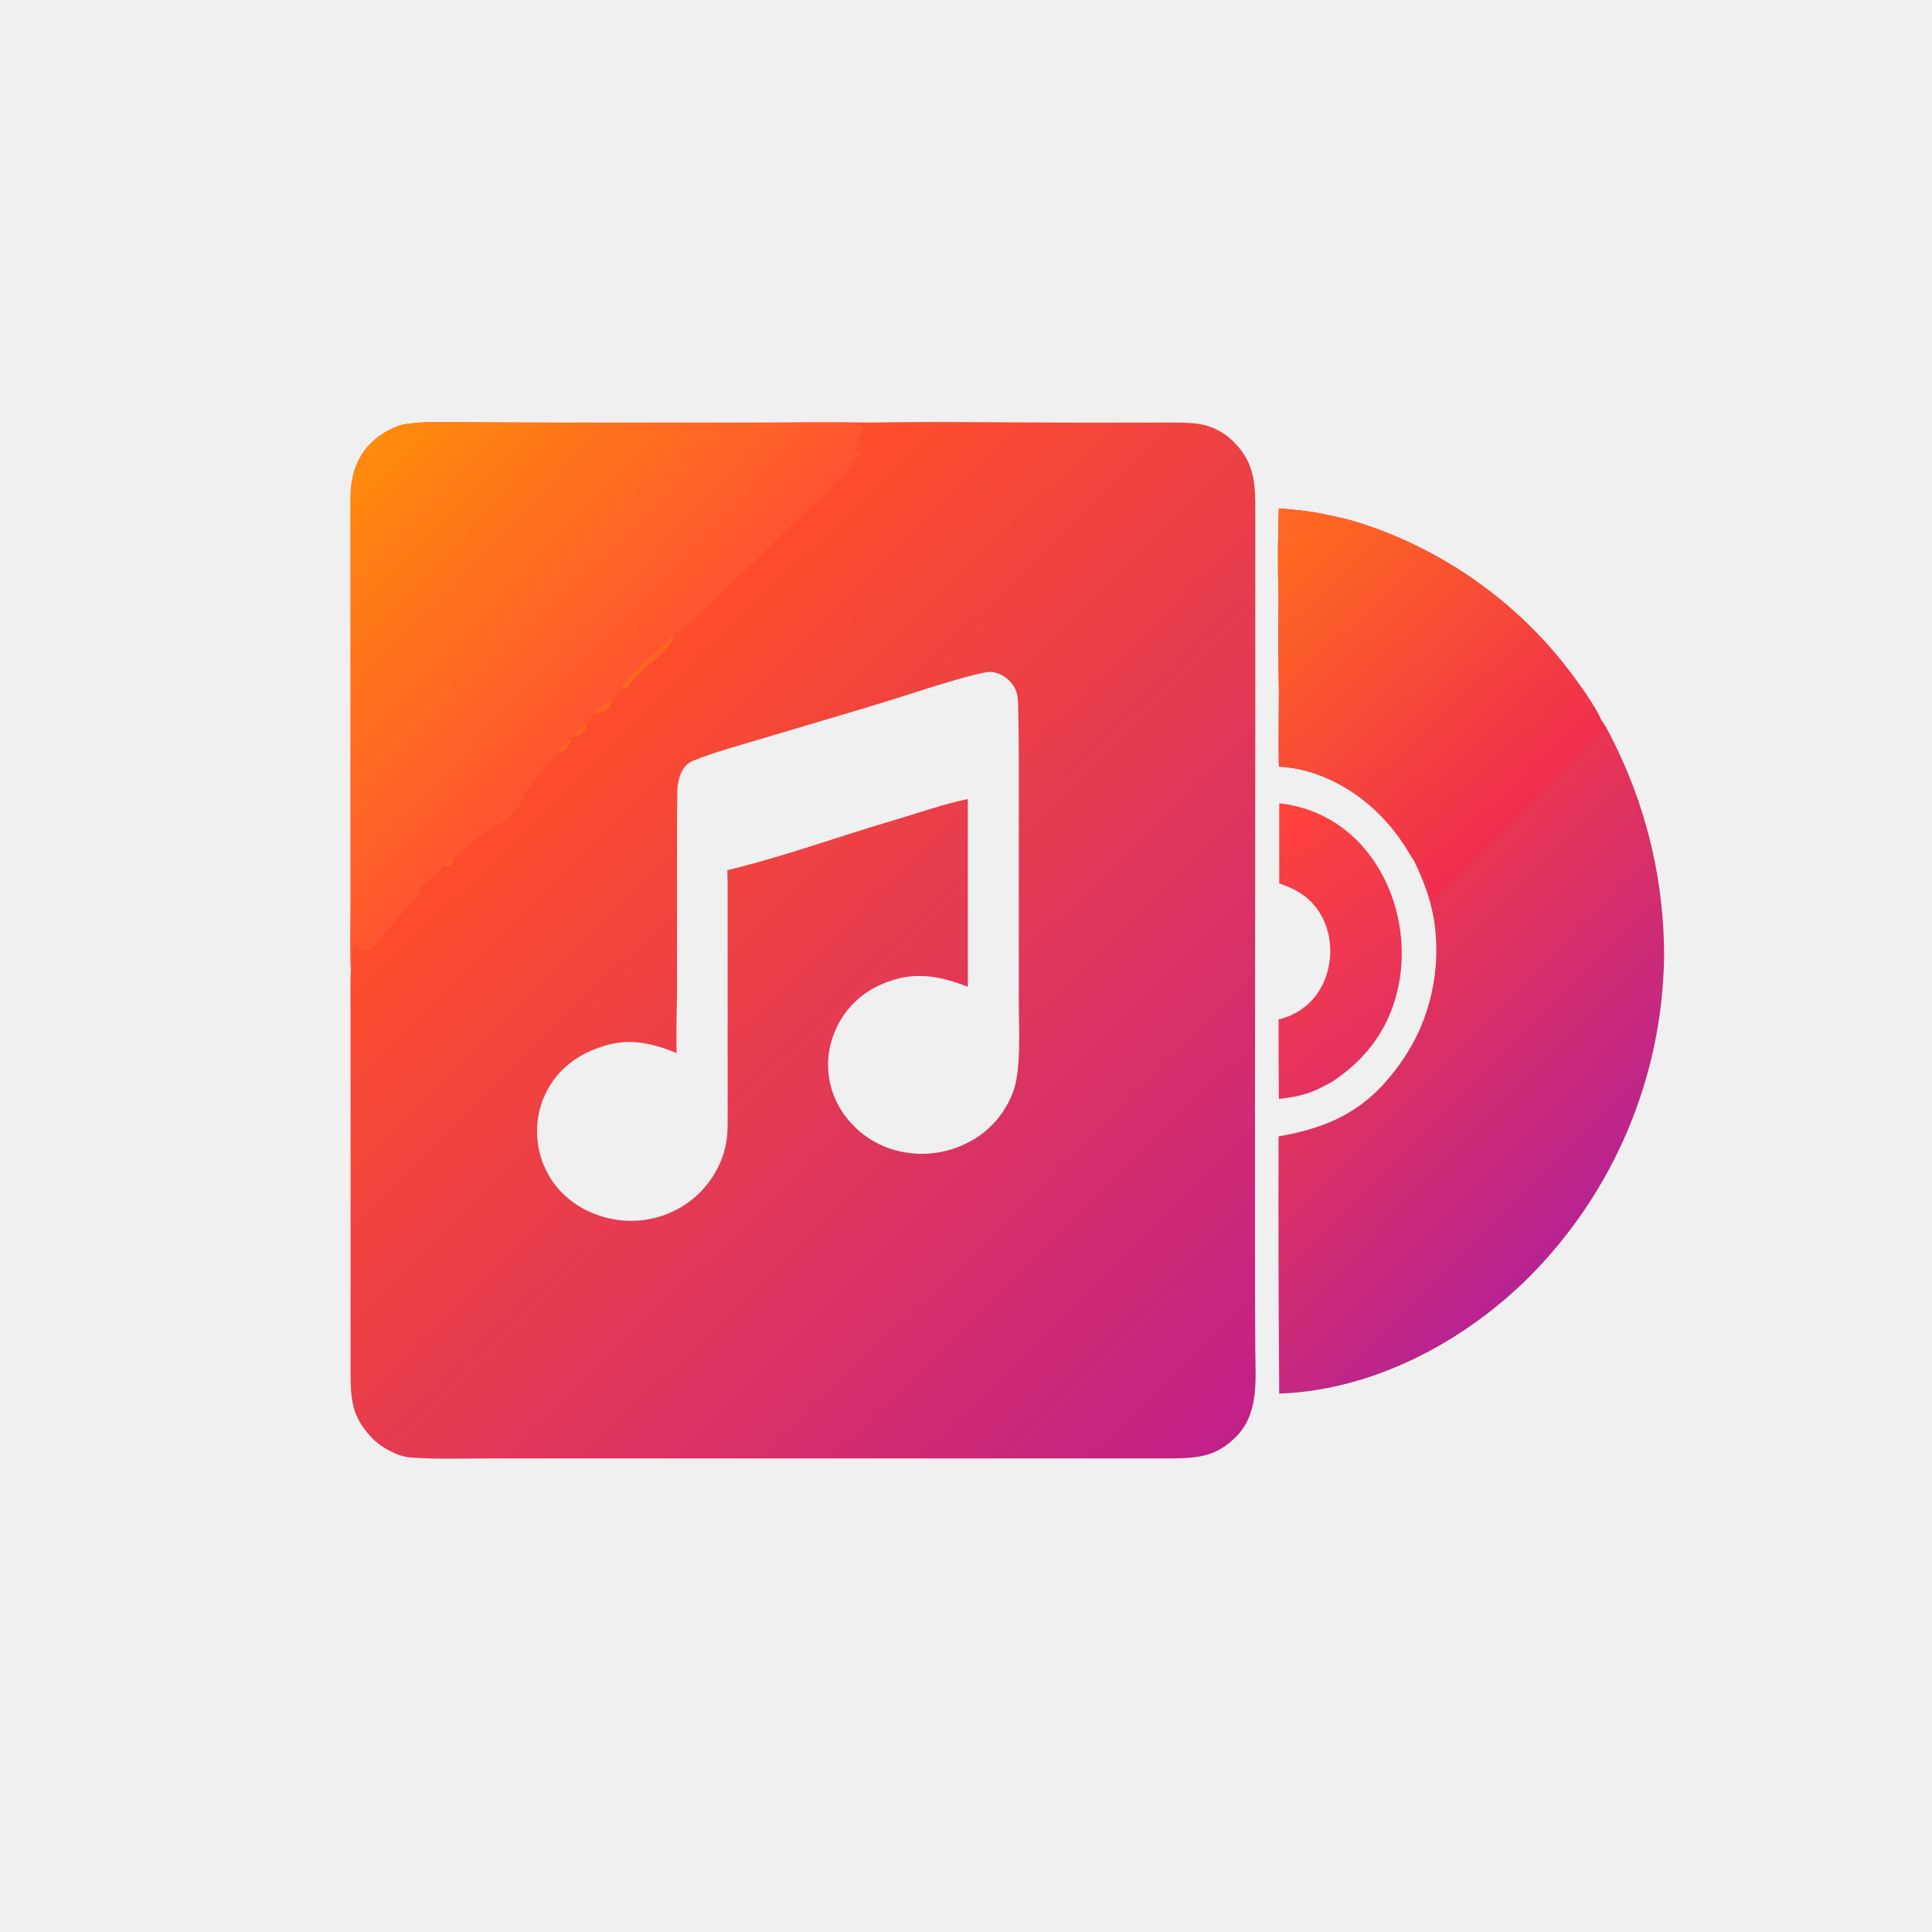
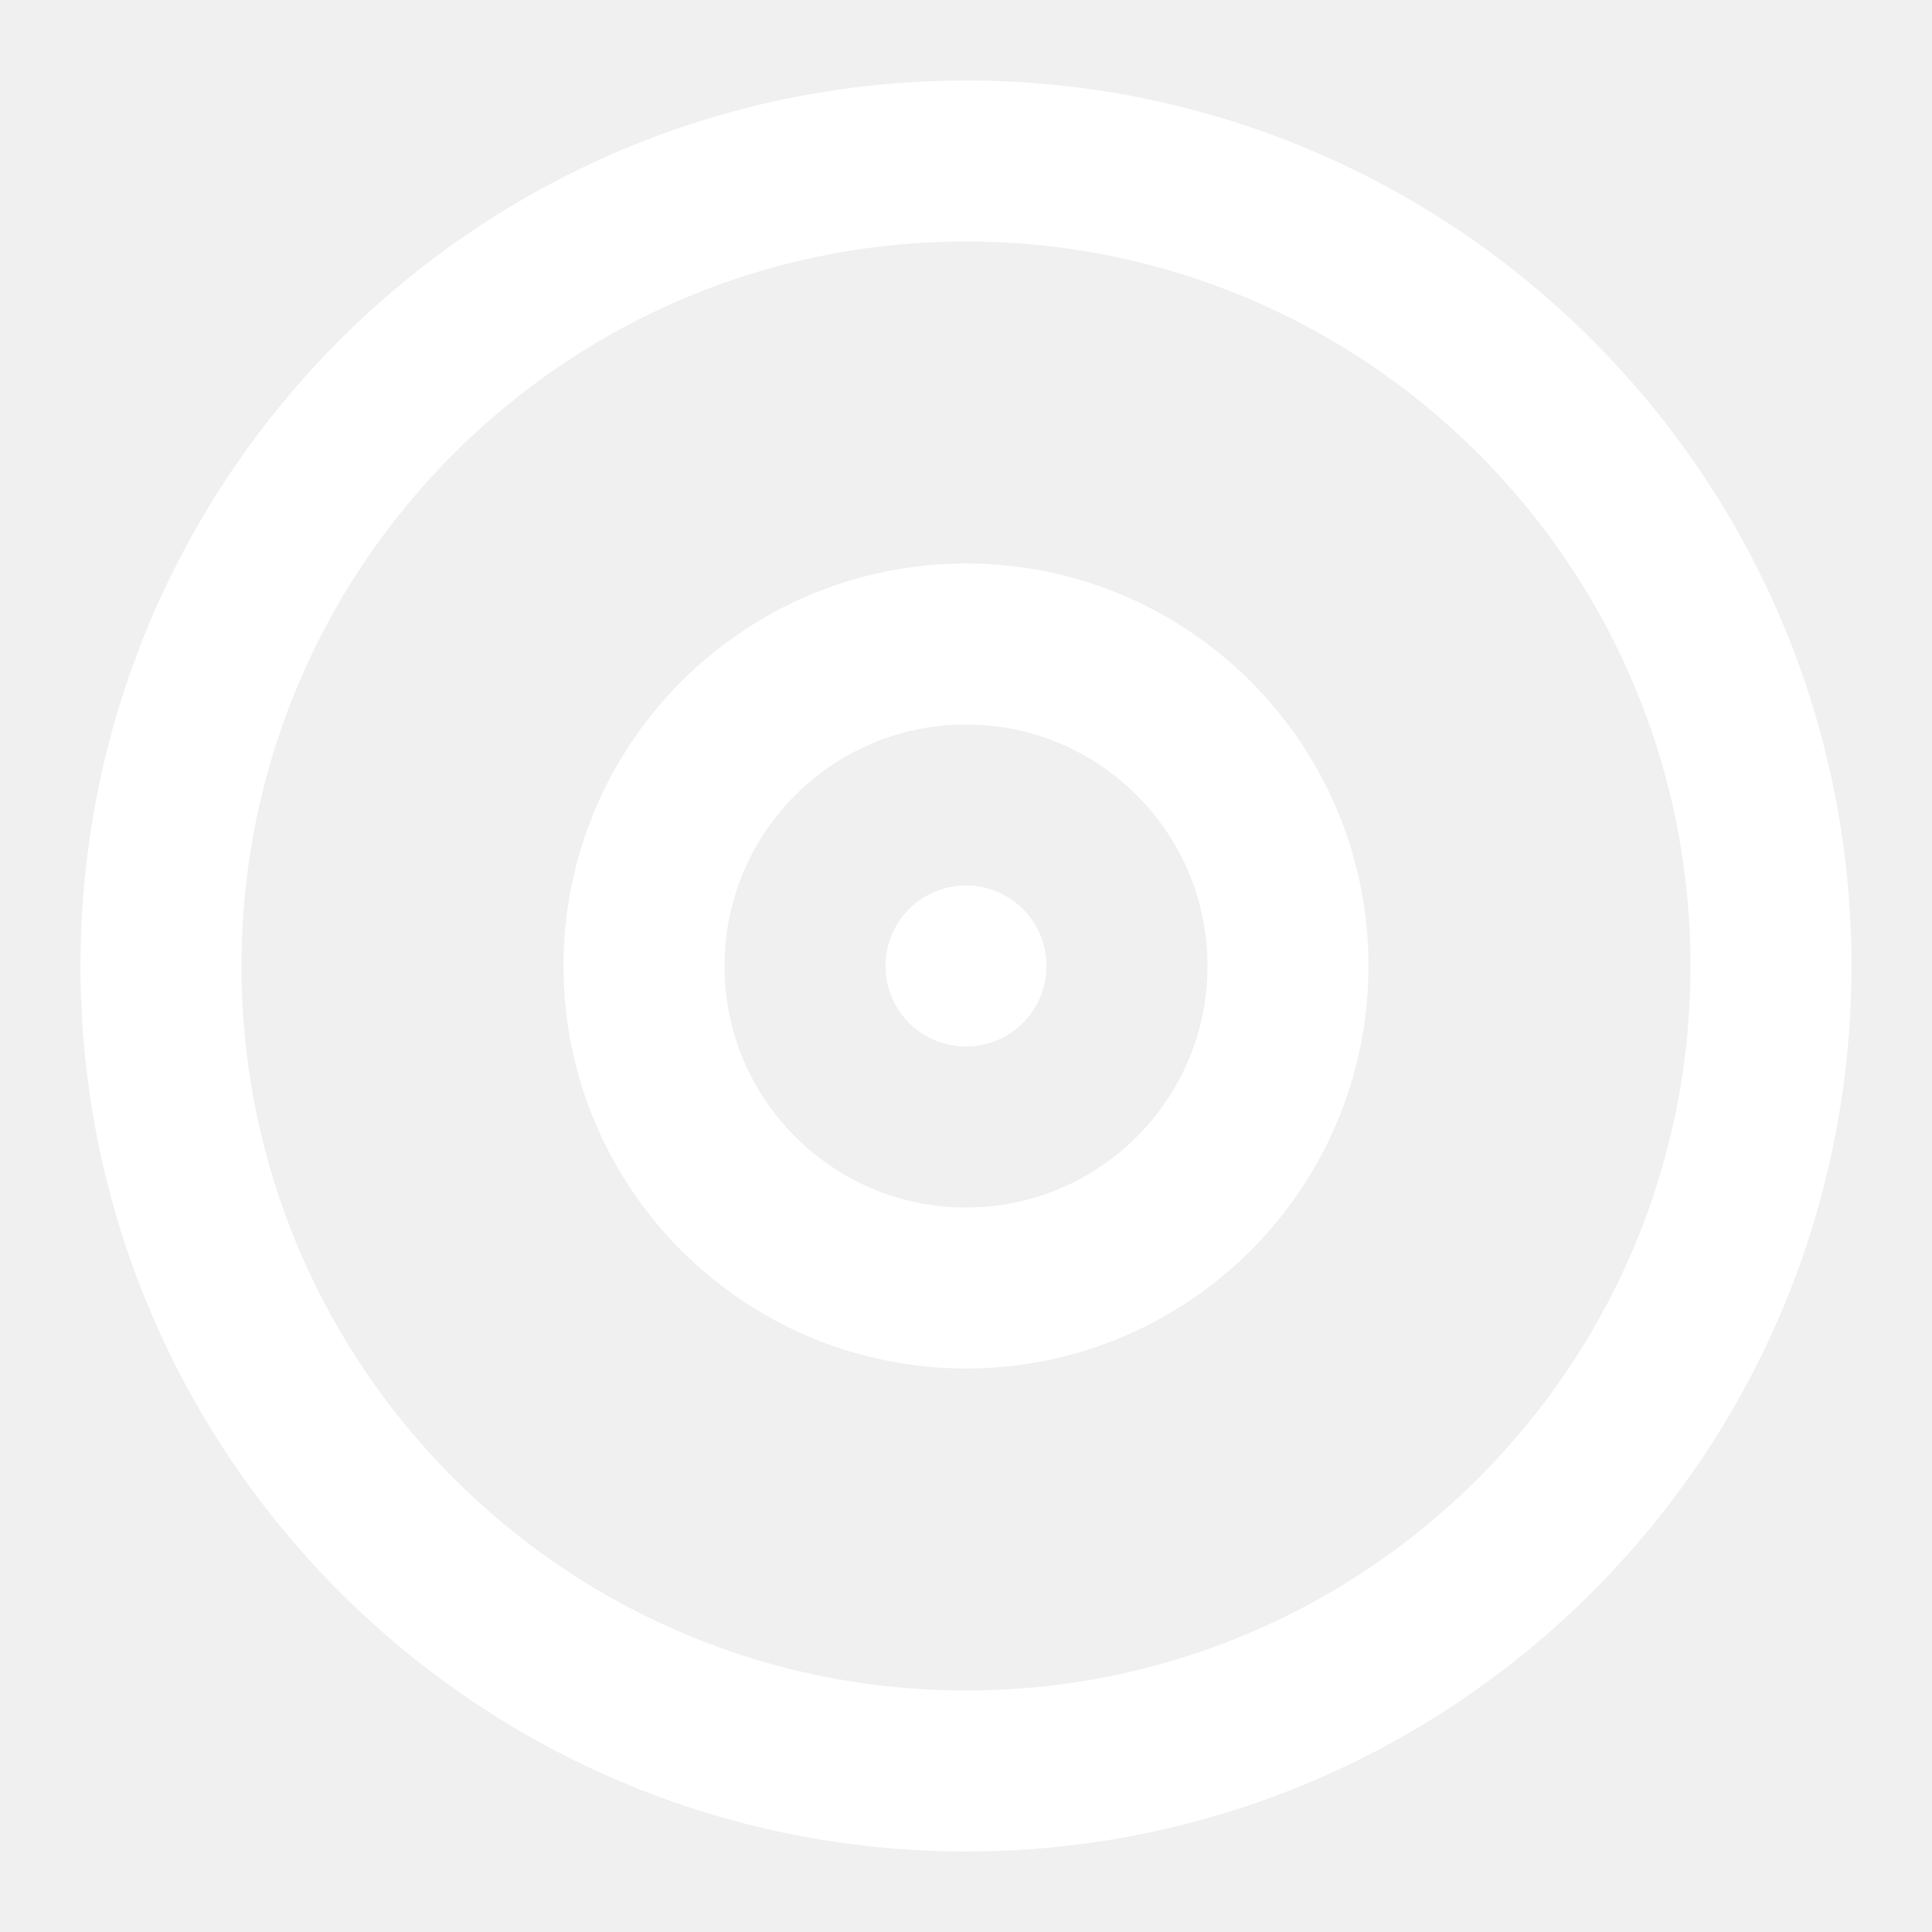
- <svg xmlns="http://www.w3.org/2000/svg" width="24px" height="24px" viewBox="0 0 24 24" version="1.1">
-   <defs>
-     <linearGradient id="linear0" gradientUnits="userSpaceOnUse" x1="301.611" y1="371.572" x2="668.325" y2="746.557" gradientTransform="matrix(0.0234375,0,0,0.0234375,0,0)">
-       <stop offset="0" style="stop-color:rgb(100%,30.588%,15.686%);stop-opacity:1;" />
-       <stop offset="1" style="stop-color:rgb(76.078%,12.549%,53.725%);stop-opacity:1;" />
-     </linearGradient>
-     <linearGradient id="linear1" gradientUnits="userSpaceOnUse" x1="191.836" y1="240.796" x2="329.932" y2="373.343" gradientTransform="matrix(0.0234375,0,0,0.0234375,0,0)">
-       <stop offset="0" style="stop-color:rgb(100%,54.118%,4.706%);stop-opacity:1;" />
-       <stop offset="1" style="stop-color:rgb(100%,32.941%,19.216%);stop-opacity:1;" />
-     </linearGradient>
-     <linearGradient id="linear2" gradientUnits="userSpaceOnUse" x1="713.845" y1="511.435" x2="844.049" y2="640.778" gradientTransform="matrix(0.0234375,0,0,0.0234375,0,0)">
-       <stop offset="0" style="stop-color:rgb(92.157%,21.176%,30.98%);stop-opacity:1;" />
-       <stop offset="1" style="stop-color:rgb(72.157%,13.725%,57.255%);stop-opacity:1;" />
-     </linearGradient>
-     <linearGradient id="linear3" gradientUnits="userSpaceOnUse" x1="676.119" y1="295.163" x2="805.583" y2="434.66" gradientTransform="matrix(0.0234375,0,0,0.0234375,0,0)">
-       <stop offset="0" style="stop-color:rgb(100%,40.784%,12.549%);stop-opacity:1;" />
-       <stop offset="1" style="stop-color:rgb(93.725%,17.255%,30.98%);stop-opacity:1;" />
-     </linearGradient>
-     <linearGradient id="linear4" gradientUnits="userSpaceOnUse" x1="649.934" y1="449.057" x2="729.649" y2="554.107" gradientTransform="matrix(0.0234375,0,0,0.0234375,0,0)">
-       <stop offset="0" style="stop-color:rgb(100%,25.882%,22.745%);stop-opacity:1;" />
-       <stop offset="1" style="stop-color:rgb(89.412%,19.216%,37.647%);stop-opacity:1;" />
-     </linearGradient>
-   </defs>
-   <g id="surface1">
-     <path style=" stroke:none;fill-rule:nonzero;fill:url(#linear0);" d="M 4.359 12.059 C 4.348 11.812 4.355 11.5 4.355 11.242 L 4.355 9.742 C 4.355 8.555 4.355 7.363 4.355 6.176 C 4.355 5.926 4.43 5.672 4.617 5.496 C 4.734 5.387 4.895 5.289 5.055 5.266 C 5.305 5.23 5.578 5.246 5.828 5.246 L 6.918 5.25 L 9.387 5.25 C 9.844 5.25 10.316 5.242 10.77 5.25 C 11.648 5.234 12.555 5.25 13.434 5.25 L 14.32 5.25 C 14.488 5.25 14.73 5.242 14.891 5.266 C 15.043 5.289 15.188 5.359 15.301 5.465 C 15.547 5.699 15.59 5.922 15.594 6.25 C 15.594 7.098 15.594 7.949 15.594 8.797 L 15.59 13.617 L 15.59 16.004 L 15.594 16.785 C 15.598 17.148 15.637 17.559 15.359 17.844 C 15.117 18.09 14.895 18.113 14.562 18.117 L 6.109 18.117 C 5.781 18.117 5.418 18.129 5.094 18.105 C 4.941 18.094 4.727 17.977 4.621 17.863 C 4.383 17.613 4.359 17.414 4.355 17.098 L 4.355 12.617 C 4.355 12.473 4.348 12.195 4.359 12.059 Z M 8.406 13.082 C 8.035 12.93 7.734 12.883 7.355 13.047 C 6.418 13.441 6.453 14.73 7.402 15.086 C 7.715 15.203 8.059 15.191 8.355 15.051 C 8.641 14.918 8.859 14.68 8.969 14.387 C 9 14.301 9.02 14.215 9.031 14.125 C 9.043 14.012 9.039 13.844 9.039 13.727 L 9.039 10.988 L 9.035 10.809 C 9.719 10.648 10.438 10.383 11.109 10.188 C 11.371 10.109 11.762 9.977 12.023 9.926 L 12.023 12.258 C 11.645 12.113 11.332 12.059 10.945 12.23 C 10.672 12.348 10.457 12.574 10.355 12.855 C 10.254 13.117 10.266 13.406 10.379 13.66 C 10.508 13.941 10.746 14.156 11.035 14.262 C 11.348 14.371 11.688 14.355 11.988 14.211 C 12.27 14.082 12.484 13.844 12.59 13.551 C 12.688 13.27 12.656 12.754 12.656 12.438 L 12.656 9.664 C 12.656 9.375 12.656 9.082 12.648 8.793 C 12.648 8.723 12.645 8.629 12.613 8.562 C 12.551 8.434 12.414 8.336 12.266 8.348 C 12.043 8.387 11.73 8.488 11.512 8.555 C 11.223 8.648 10.938 8.738 10.648 8.824 L 9.359 9.207 C 9.109 9.281 8.855 9.352 8.613 9.449 C 8.465 9.508 8.422 9.676 8.414 9.82 C 8.41 10.008 8.41 10.195 8.41 10.383 L 8.41 12.34 C 8.406 12.57 8.398 12.852 8.406 13.082 Z M 8.406 13.082 " />
-     <path style=" stroke:none;fill-rule:nonzero;fill:url(#linear1);" d="M 4.359 12.059 C 4.348 11.812 4.355 11.5 4.355 11.242 L 4.355 9.742 C 4.355 8.555 4.355 7.363 4.355 6.176 C 4.355 5.926 4.43 5.672 4.617 5.496 C 4.734 5.387 4.895 5.289 5.055 5.266 C 5.305 5.23 5.578 5.246 5.828 5.246 L 6.918 5.25 L 9.387 5.25 C 9.844 5.25 10.316 5.242 10.77 5.25 C 10.707 5.266 10.668 5.258 10.605 5.262 C 10.645 5.27 10.68 5.277 10.711 5.297 C 10.75 5.402 10.652 5.395 10.645 5.484 L 10.652 5.504 C 10.672 5.5 10.688 5.496 10.703 5.488 C 10.695 5.543 10.617 5.543 10.598 5.598 C 10.664 5.613 10.648 5.586 10.688 5.613 C 10.676 5.691 10.629 5.703 10.562 5.723 L 10.578 5.781 C 10.508 5.863 10.438 5.945 10.359 6.02 C 10.199 6.18 10.027 6.332 9.863 6.488 C 9.652 6.695 8.52 7.836 8.379 7.871 C 8.359 7.875 8.363 7.875 8.352 7.891 C 8.219 8.066 7.844 8.328 7.711 8.551 C 7.672 8.602 7.633 8.668 7.59 8.711 C 7.504 8.758 7.445 8.777 7.383 8.859 C 7.348 8.906 7.328 8.941 7.285 8.988 C 7.215 9.047 7.16 9.086 7.105 9.16 L 7.086 9.176 C 7.051 9.219 6.977 9.297 6.949 9.336 L 6.938 9.344 C 6.82 9.469 6.656 9.668 6.555 9.809 C 6.516 9.859 6.477 9.992 6.43 10.047 C 6.289 10.215 6.082 10.301 5.91 10.426 C 5.805 10.504 5.723 10.605 5.609 10.676 C 5.566 10.699 5.551 10.707 5.52 10.742 C 5.422 10.848 5.324 10.93 5.219 11.027 C 5.211 11.035 5.223 11.113 5.211 11.121 C 4.996 11.328 4.812 11.566 4.613 11.785 C 4.602 11.801 4.48 11.805 4.453 11.805 C 4.422 11.758 4.438 11.723 4.402 11.691 C 4.379 11.773 4.383 11.957 4.359 12.059 Z M 4.359 12.059 " />
-     <path style=" stroke:none;fill-rule:nonzero;fill:rgb(100%,40%,13.725%);fill-opacity:1;" d="M 8.352 7.891 L 8.371 7.914 C 8.328 8.062 7.945 8.34 7.844 8.473 C 7.805 8.523 7.797 8.562 7.711 8.551 C 7.844 8.328 8.219 8.066 8.352 7.891 Z M 8.352 7.891 " />
-     <path style=" stroke:none;fill-rule:nonzero;fill:rgb(100%,40%,13.725%);fill-opacity:1;" d="M 7.59 8.711 C 7.613 8.816 7.469 8.859 7.383 8.859 C 7.445 8.777 7.504 8.758 7.59 8.711 Z M 7.59 8.711 " />
-     <path style=" stroke:none;fill-rule:nonzero;fill:rgb(100%,40%,13.725%);fill-opacity:1;" d="M 7.285 8.988 C 7.309 9.07 7.176 9.156 7.105 9.16 C 7.16 9.086 7.215 9.047 7.285 8.988 Z M 7.285 8.988 " />
-     <path style=" stroke:none;fill-rule:nonzero;fill:rgb(100%,40%,13.725%);fill-opacity:1;" d="M 7.086 9.176 C 7.086 9.25 7.035 9.328 6.961 9.34 L 6.949 9.336 C 6.977 9.297 7.051 9.219 7.086 9.176 Z M 7.086 9.176 " />
-     <path style=" stroke:none;fill-rule:nonzero;fill:rgb(100%,40%,13.725%);fill-opacity:1;" d="M 5.52 10.742 C 5.551 10.707 5.566 10.699 5.609 10.676 L 5.625 10.707 C 5.609 10.746 5.621 10.73 5.582 10.75 C 5.551 10.75 5.551 10.754 5.52 10.742 Z M 5.52 10.742 " />
-     <path style=" stroke:none;fill-rule:nonzero;fill:url(#linear2);" d="M 15.887 6.316 C 16.078 6.332 16.305 6.352 16.492 6.398 C 16.719 6.438 16.914 6.5 17.129 6.578 C 18.125 6.953 18.992 7.617 19.605 8.484 C 19.691 8.602 19.84 8.82 19.891 8.945 C 19.941 8.996 20.066 9.254 20.098 9.324 C 20.477 10.121 20.672 10.992 20.672 11.871 C 20.656 13.367 20.055 14.797 19 15.859 C 18.184 16.672 17.059 17.27 15.891 17.312 C 15.883 16.246 15.879 15.18 15.883 14.117 C 16.551 14 17 13.773 17.402 13.199 C 17.77 12.68 17.914 12.031 17.809 11.402 C 17.762 11.141 17.676 10.926 17.562 10.684 C 17.535 10.648 17.488 10.566 17.461 10.523 C 17.387 10.406 17.301 10.293 17.207 10.191 C 16.875 9.824 16.387 9.547 15.887 9.523 C 15.879 9.215 15.887 8.898 15.887 8.586 C 15.879 8.188 15.879 7.789 15.883 7.391 C 15.871 7.062 15.875 6.645 15.887 6.316 Z M 15.887 6.316 " />
-     <path style=" stroke:none;fill-rule:nonzero;fill:url(#linear3);" d="M 15.887 6.316 C 16.078 6.332 16.305 6.352 16.492 6.398 C 16.719 6.438 16.914 6.5 17.129 6.578 C 18.125 6.953 18.992 7.617 19.605 8.484 C 19.691 8.602 19.84 8.82 19.891 8.945 C 19.883 9.008 19.941 9.02 19.938 9.109 C 19.895 9.086 19.91 9.082 19.871 9.09 C 19.793 9.152 19.773 9.227 19.703 9.293 C 19.645 9.348 19.574 9.402 19.516 9.461 C 19.16 9.828 18.793 10.18 18.438 10.551 C 18.254 10.742 18.039 10.93 17.867 11.133 C 17.848 11.152 17.844 11.156 17.824 11.172 C 17.754 11.109 17.648 10.734 17.57 10.691 L 17.562 10.684 C 17.535 10.648 17.488 10.566 17.461 10.523 C 17.387 10.406 17.301 10.293 17.207 10.191 C 16.875 9.824 16.387 9.547 15.887 9.523 C 15.879 9.215 15.887 8.898 15.887 8.586 C 15.879 8.188 15.879 7.789 15.883 7.391 C 15.871 7.062 15.875 6.645 15.887 6.316 Z M 15.887 6.316 " />
-     <path style=" stroke:none;fill-rule:nonzero;fill:rgb(100%,40%,13.725%);fill-opacity:1;" d="M 15.887 6.316 C 16.078 6.332 16.305 6.352 16.492 6.398 C 16.445 6.398 16.449 6.391 16.418 6.414 L 16.418 6.43 C 16.414 6.488 16.422 6.512 16.379 6.551 C 16.289 6.629 16.172 6.691 16.082 6.77 C 16.035 6.809 16.078 6.848 16.004 6.883 C 15.973 6.879 15.941 6.879 15.91 6.875 C 15.875 7.004 15.918 7.242 15.883 7.391 C 15.871 7.062 15.875 6.645 15.887 6.316 Z M 15.887 6.316 " />
-     <path style=" stroke:none;fill-rule:nonzero;fill:url(#linear4);" d="M 15.891 9.98 C 15.93 9.984 15.969 9.988 16.008 9.996 C 17.352 10.238 17.828 12.02 17.012 13.023 C 16.863 13.203 16.746 13.301 16.555 13.434 C 16.301 13.578 16.176 13.617 15.887 13.652 C 15.883 13.324 15.883 12.996 15.883 12.664 C 15.941 12.648 16 12.633 16.051 12.605 C 16.648 12.332 16.695 11.395 16.113 11.07 C 16.035 11.027 15.973 11.004 15.891 10.973 Z M 15.891 9.98 " />
-   </g>
+ <svg xmlns="http://www.w3.org/2000/svg" width="24" height="24" viewBox="0 0 24 24" fill="none">
+   <circle cx="12" cy="12" r="10" stroke="#FFFFFF" stroke-width="2" stroke-linecap="round" stroke-linejoin="round" />
+   <circle cx="12" cy="12" r="4" stroke="#FFFFFF" stroke-width="2" stroke-linecap="round" stroke-linejoin="round" />
+   <circle cx="12" cy="12" r="1" fill="#FFFFFF" stroke="none" />
</svg>
